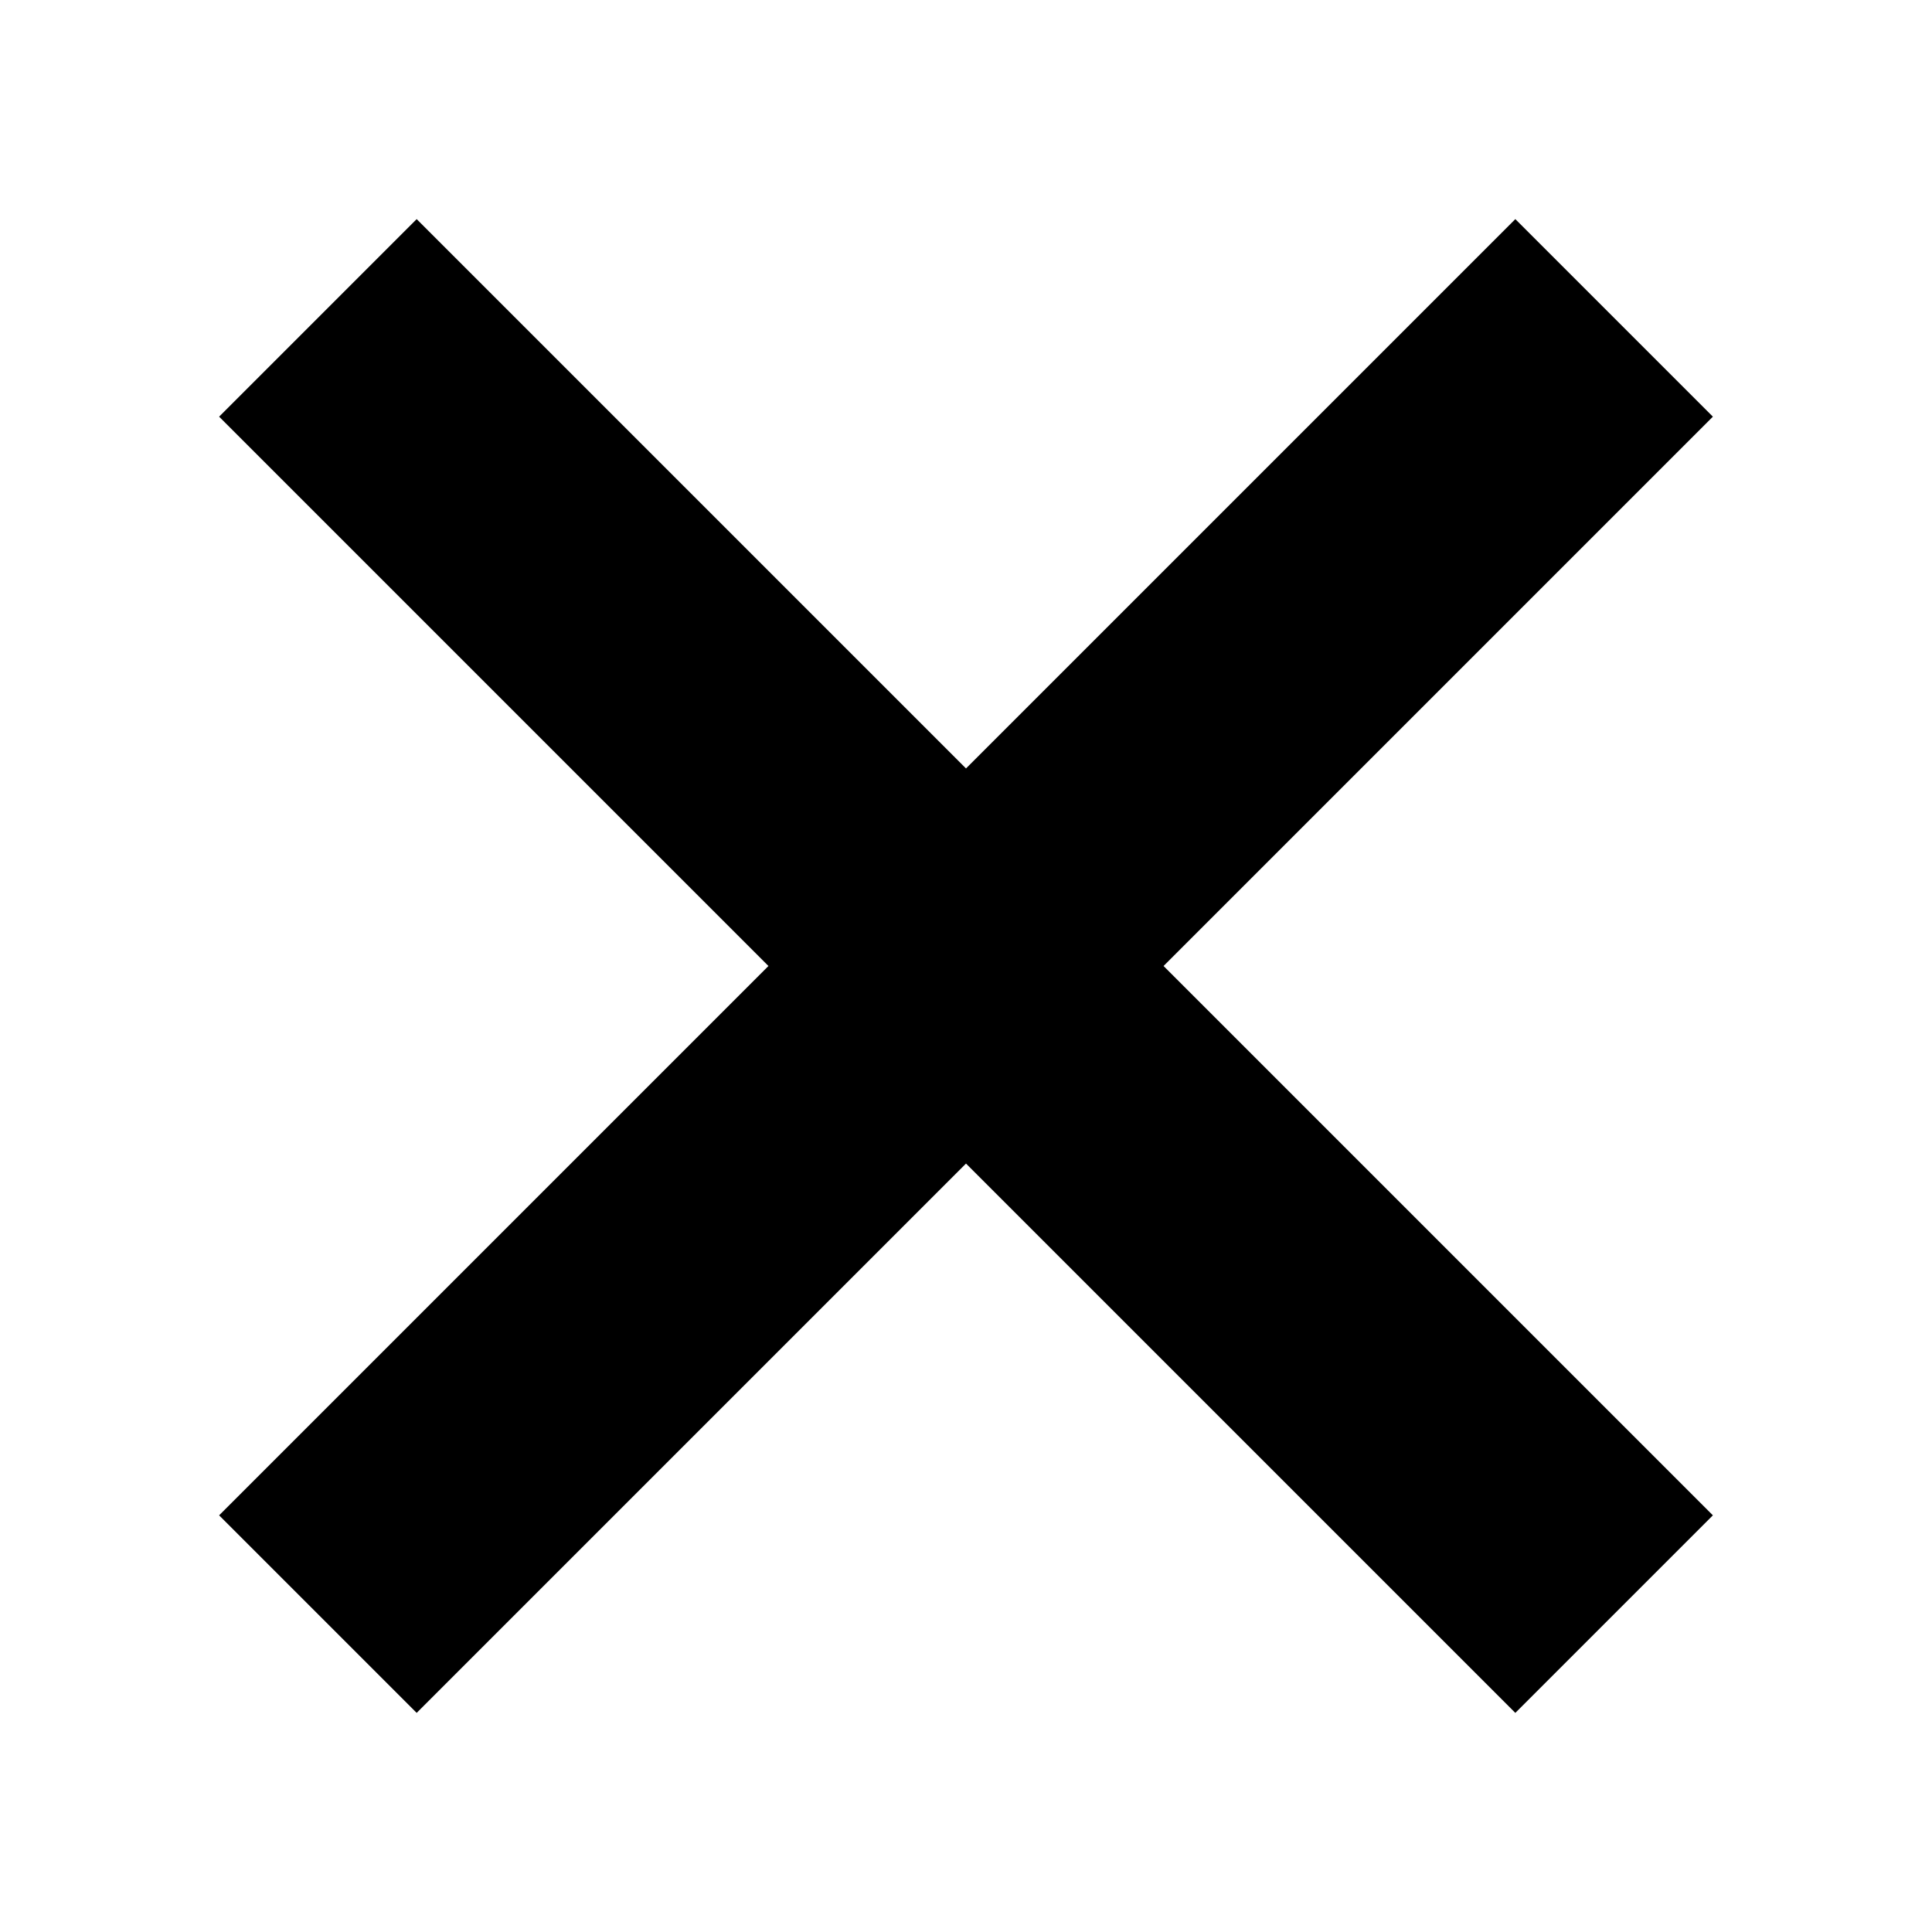
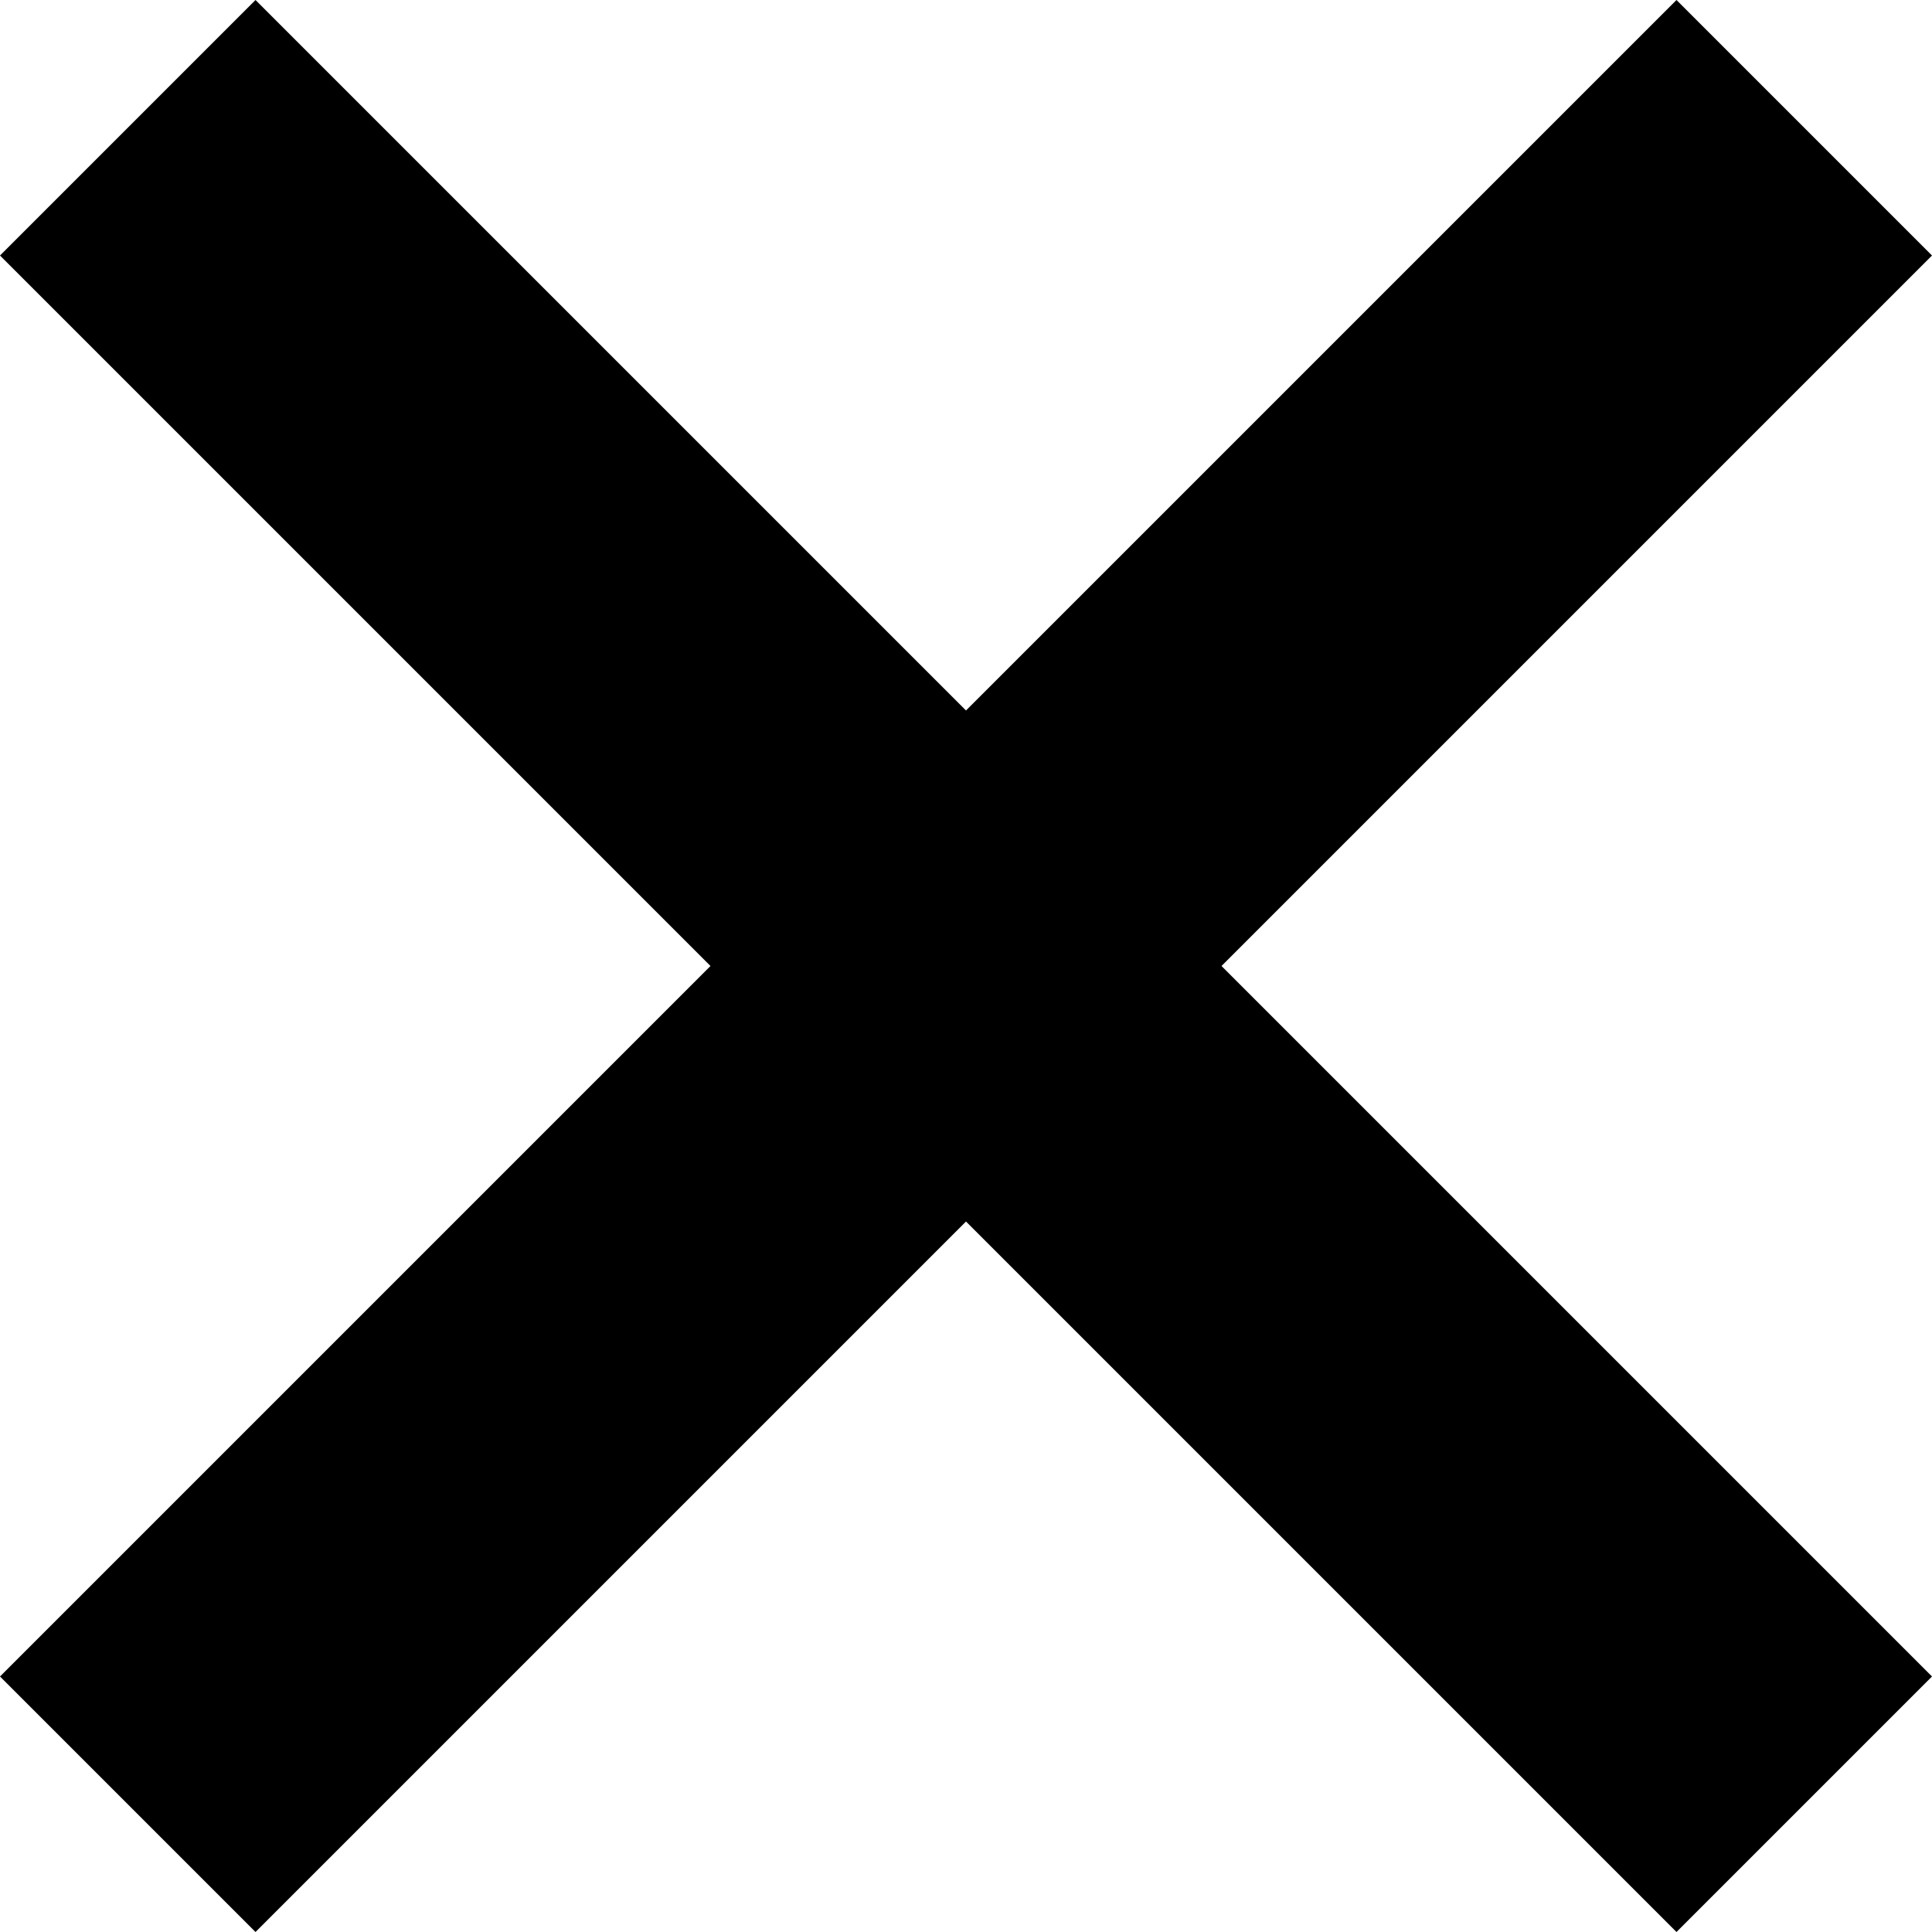
<svg xmlns="http://www.w3.org/2000/svg" version="1.1" x="0px" y="0px" viewBox="0 0 512 512" style="enable-background:new 0 0 512 512;" xml:space="preserve">
  <g id="close">
    <g id="close_1_">
-       <polygon points="453.932,110.422 401.578,58.068 256,203.646 110.422,58.068 58.068,110.422 203.646,256 58.068,401.578     110.422,453.932 256,308.354 401.578,453.932 453.932,401.578 308.354,256   " />
+       <polygon points="512,67.713 444.287,0 256,188.286 67.713,0 0,67.713 188.286,256 0,444.287 67.713,512 256,323.714 444.287,512     512,444.287 323.714,256   " />
    </g>
  </g>
+   <g id="Layer_1">
+ </g>
</svg>
